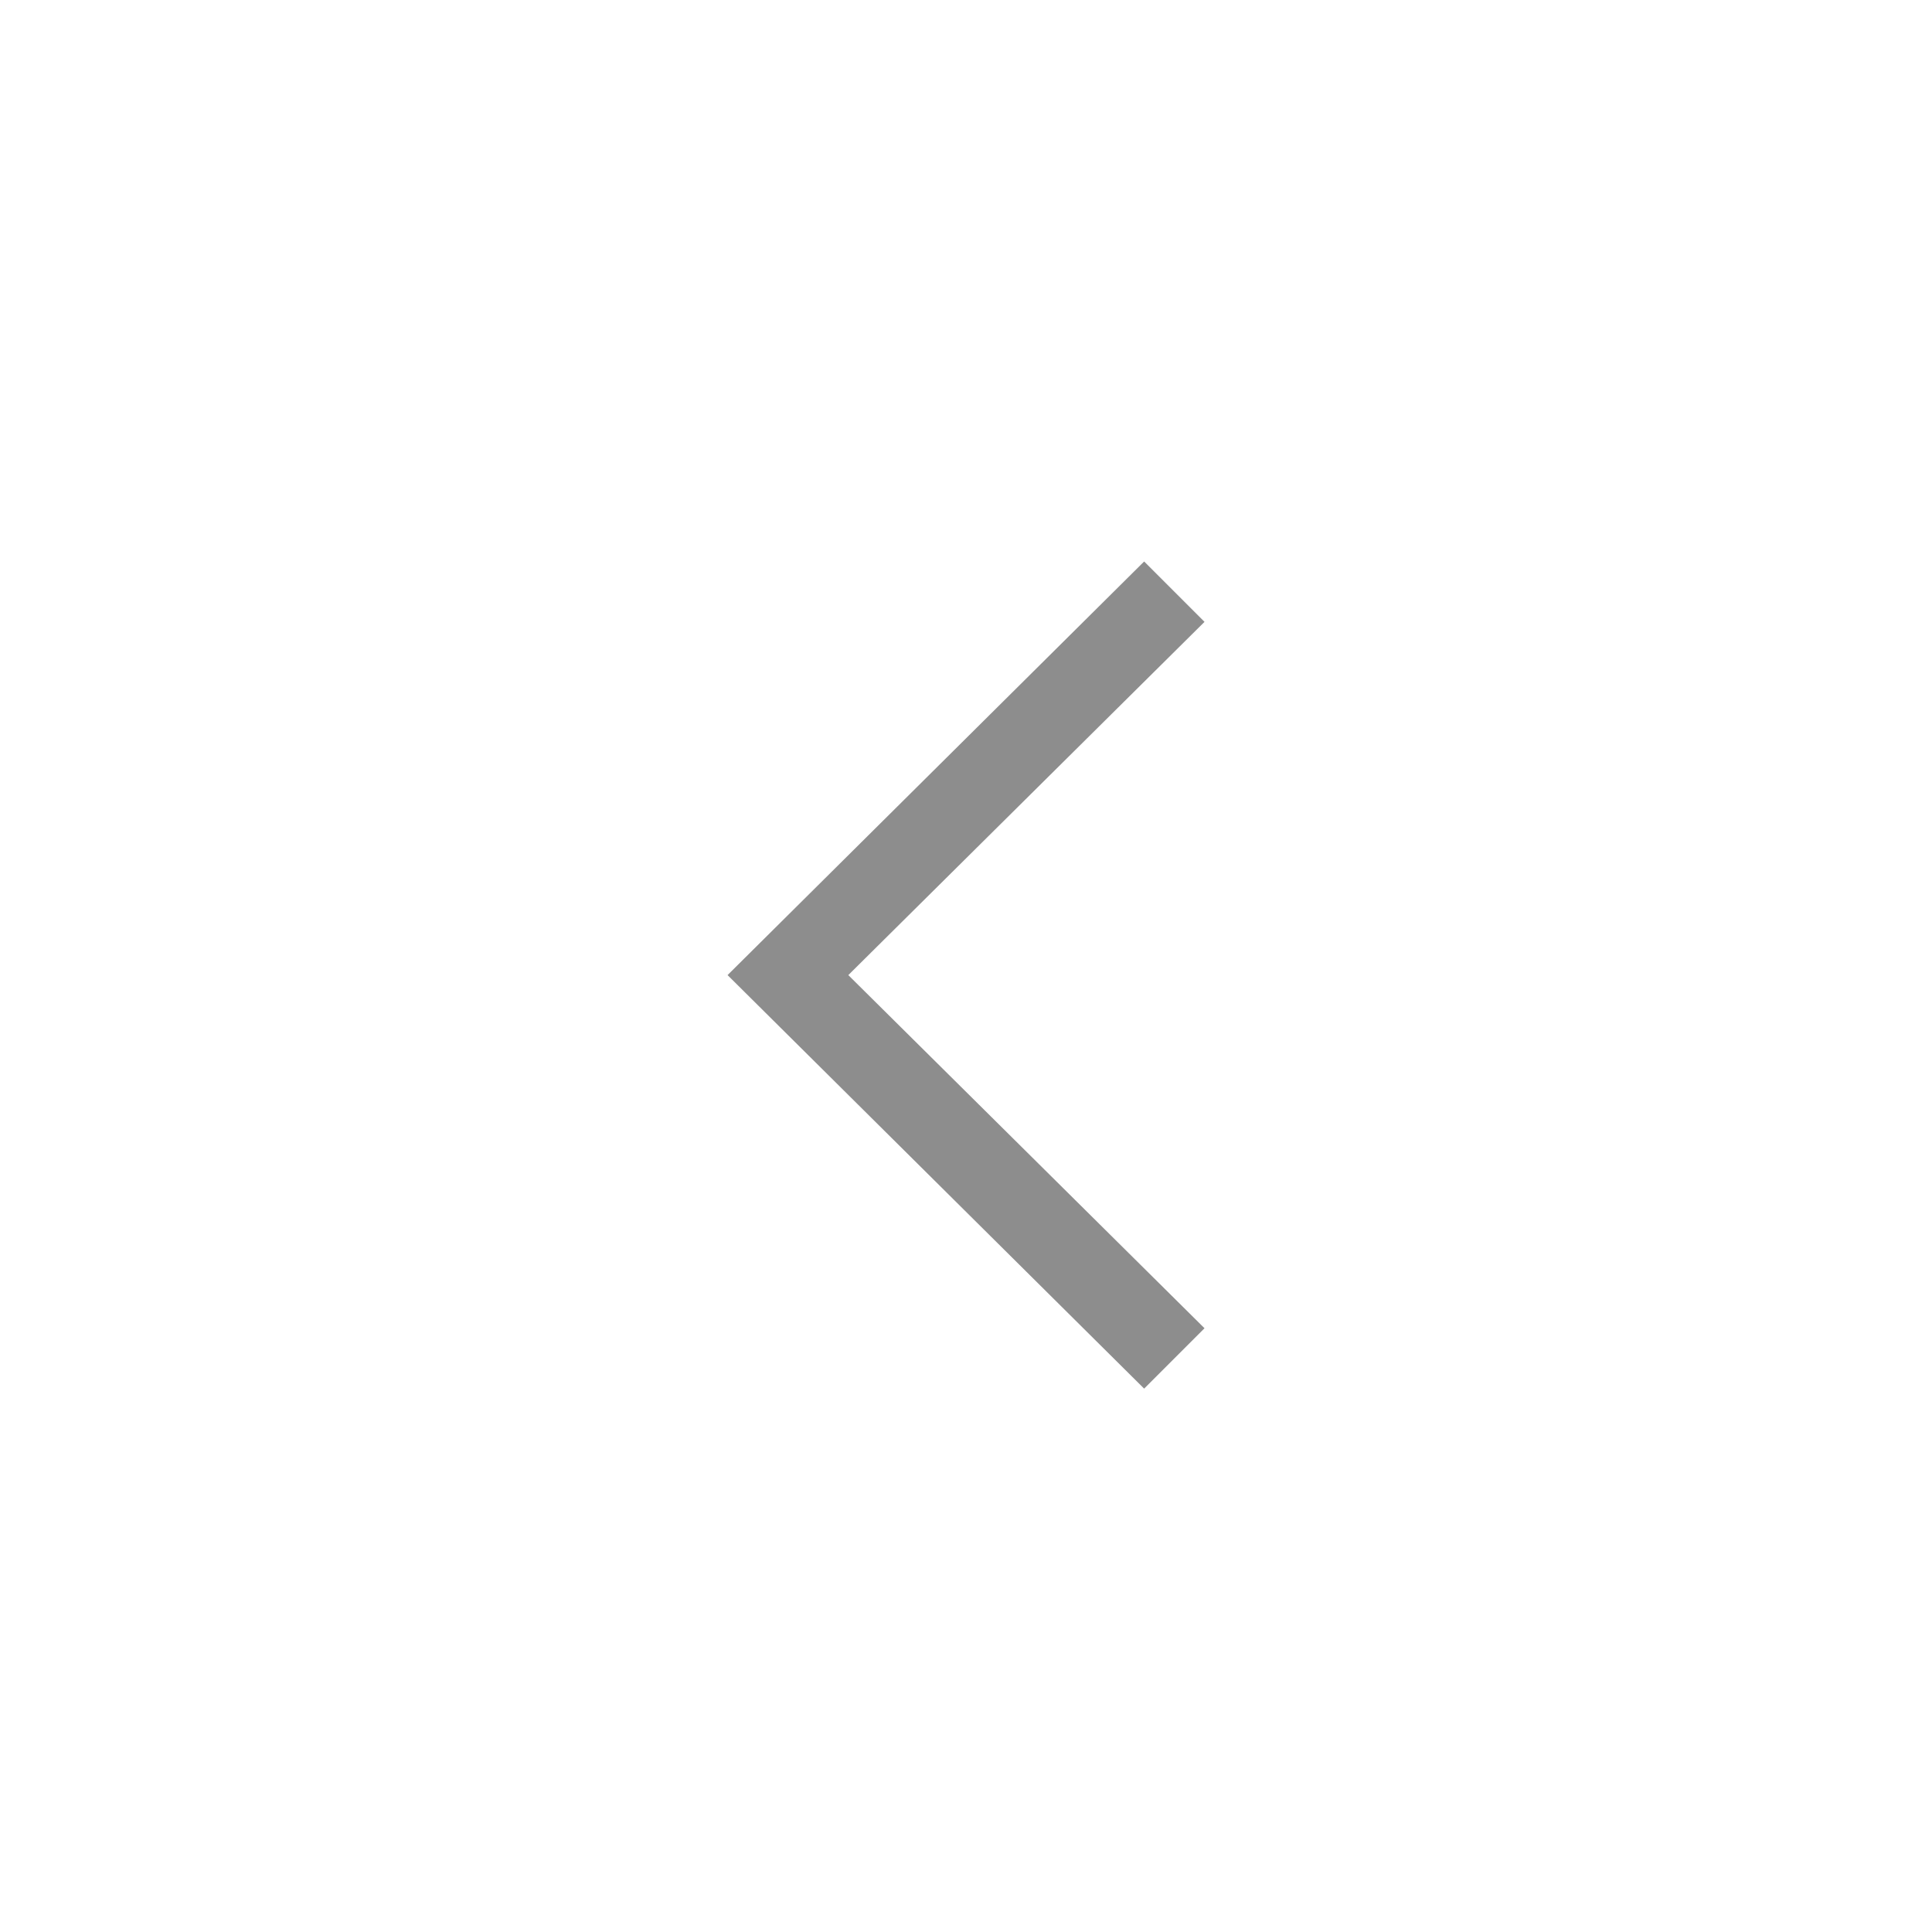
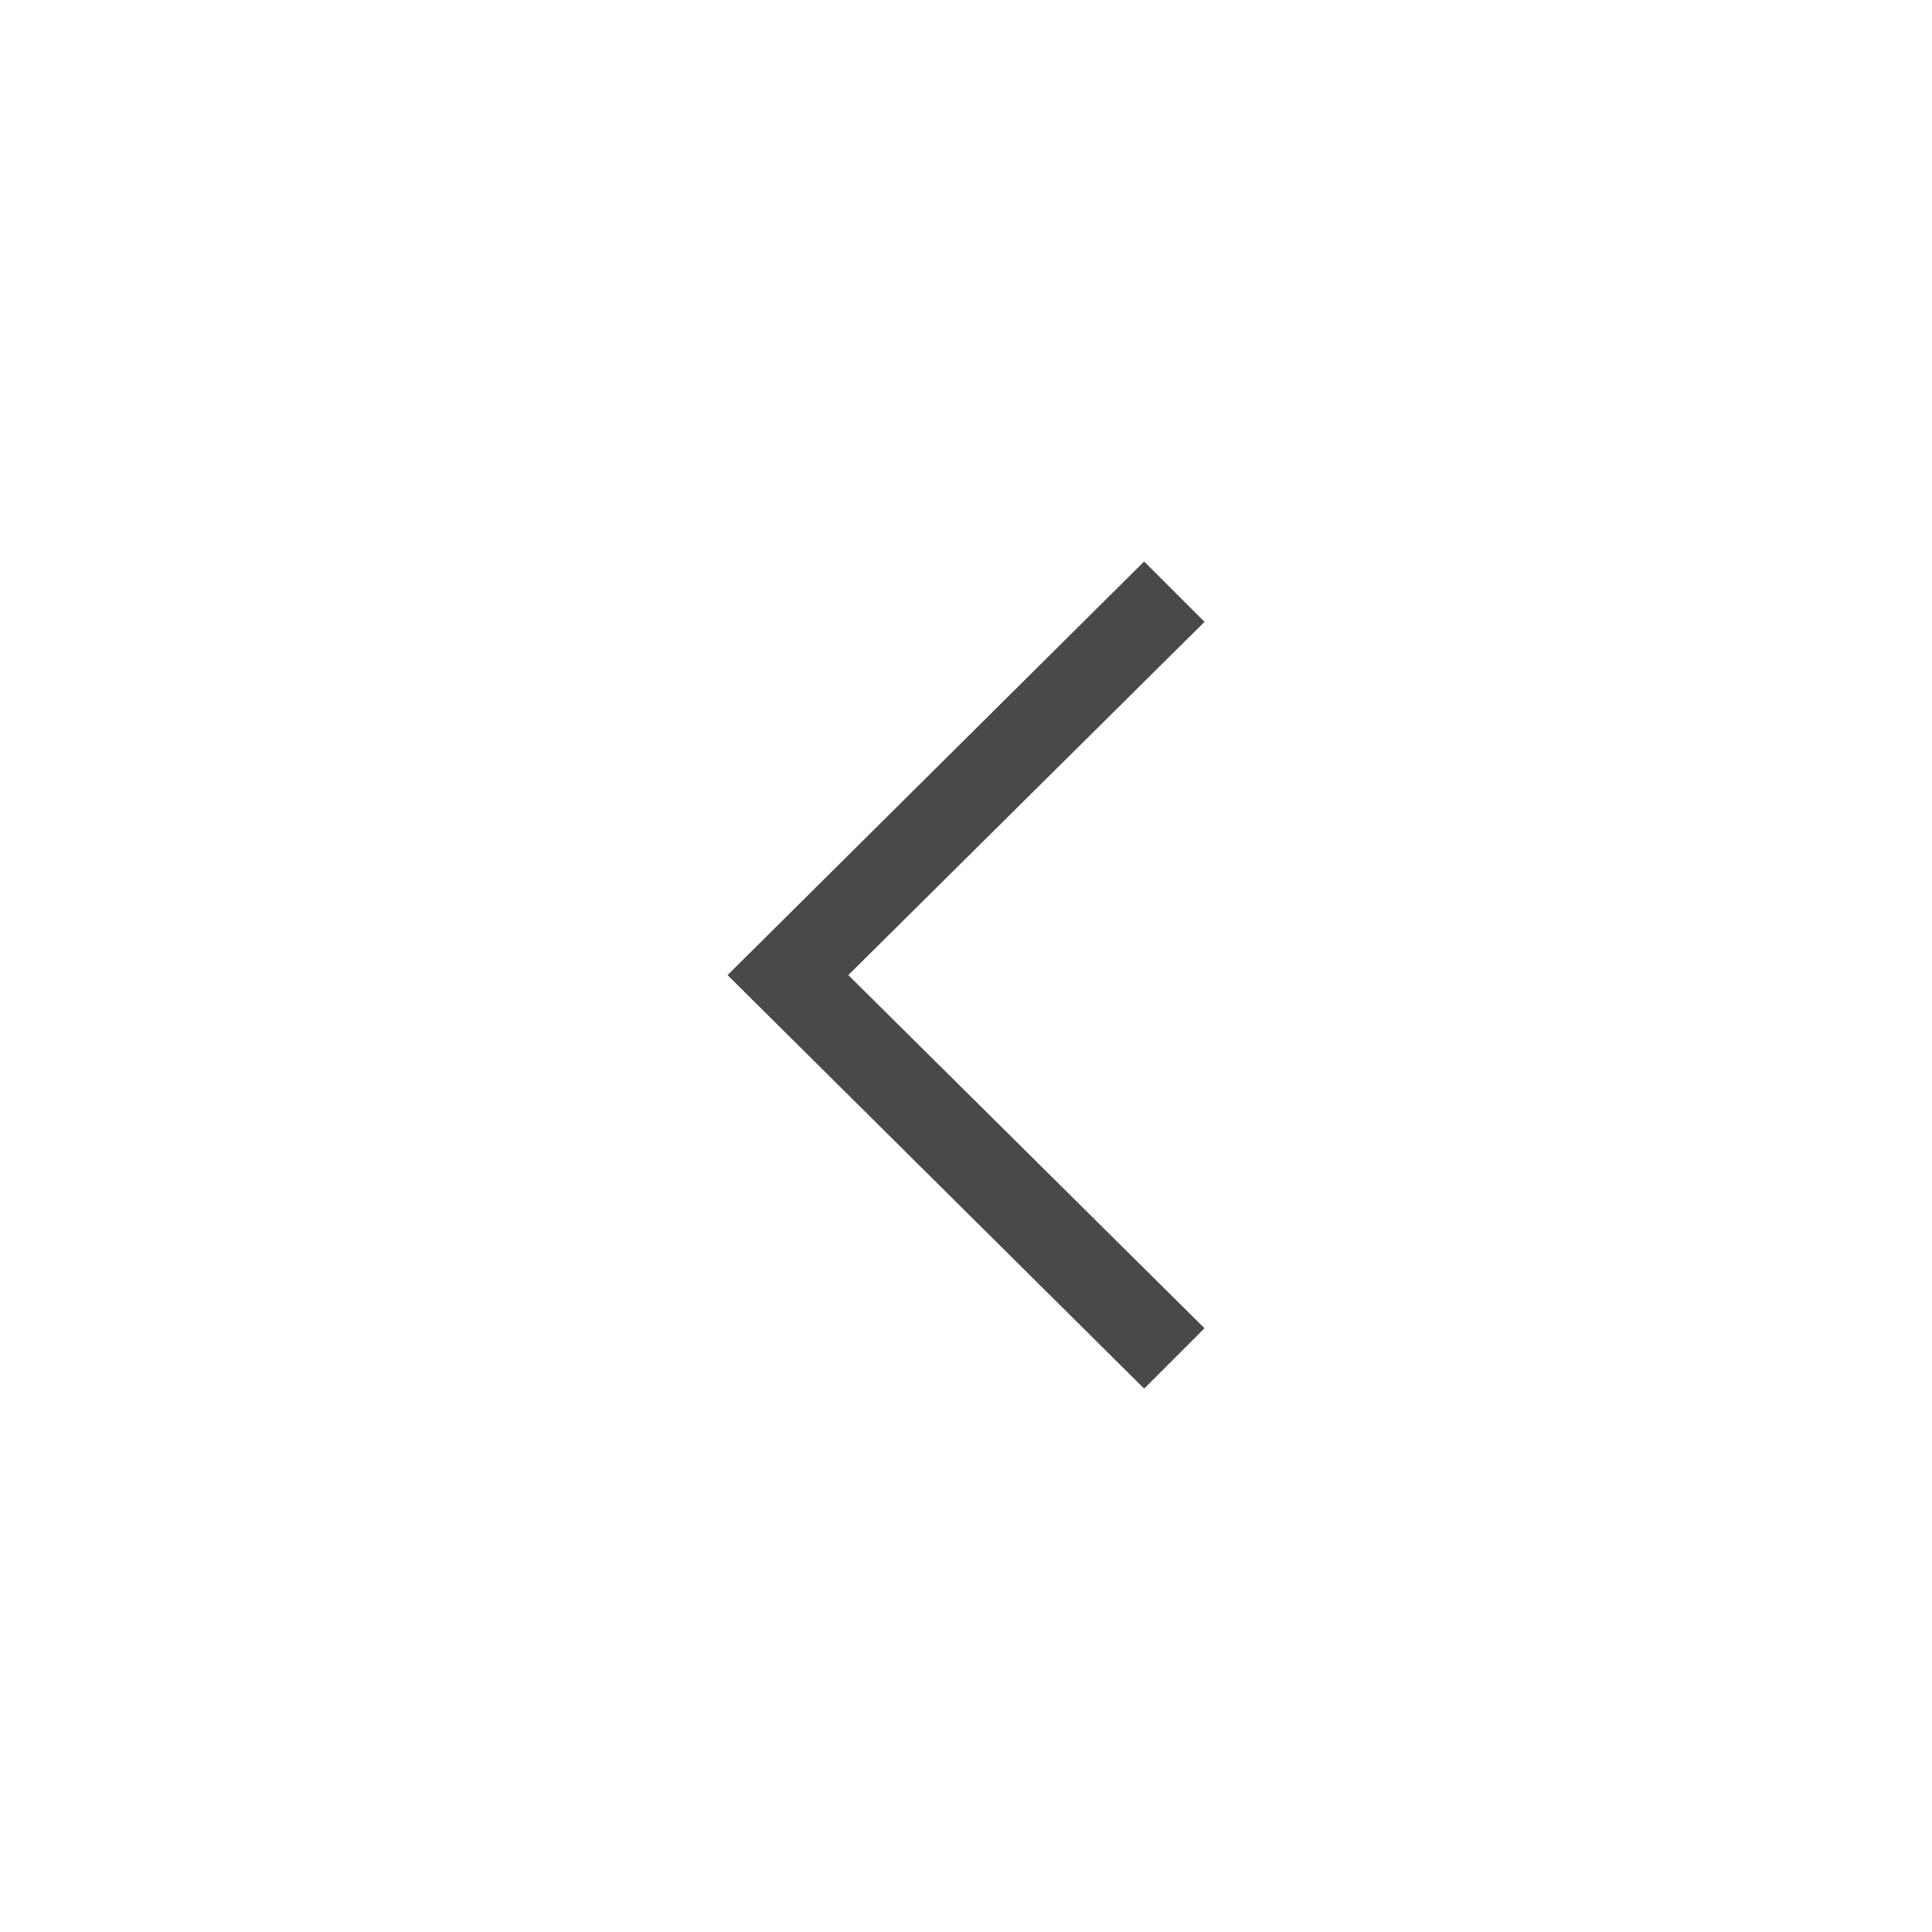
<svg xmlns="http://www.w3.org/2000/svg" width="24" height="24" viewBox="0 0 24 24" fill="none">
-   <path d="M14.213 17.25L9.038 12.113L14.213 6.975L14.963 7.725L10.538 12.113L14.963 16.5L14.213 17.25Z" fill="#8D8D8D" />
+   <path d="M14.213 17.25L9.038 12.113L14.213 6.975L14.963 7.725L10.538 12.113L14.963 16.5L14.213 17.25Z" fill="#494949" />
</svg>
